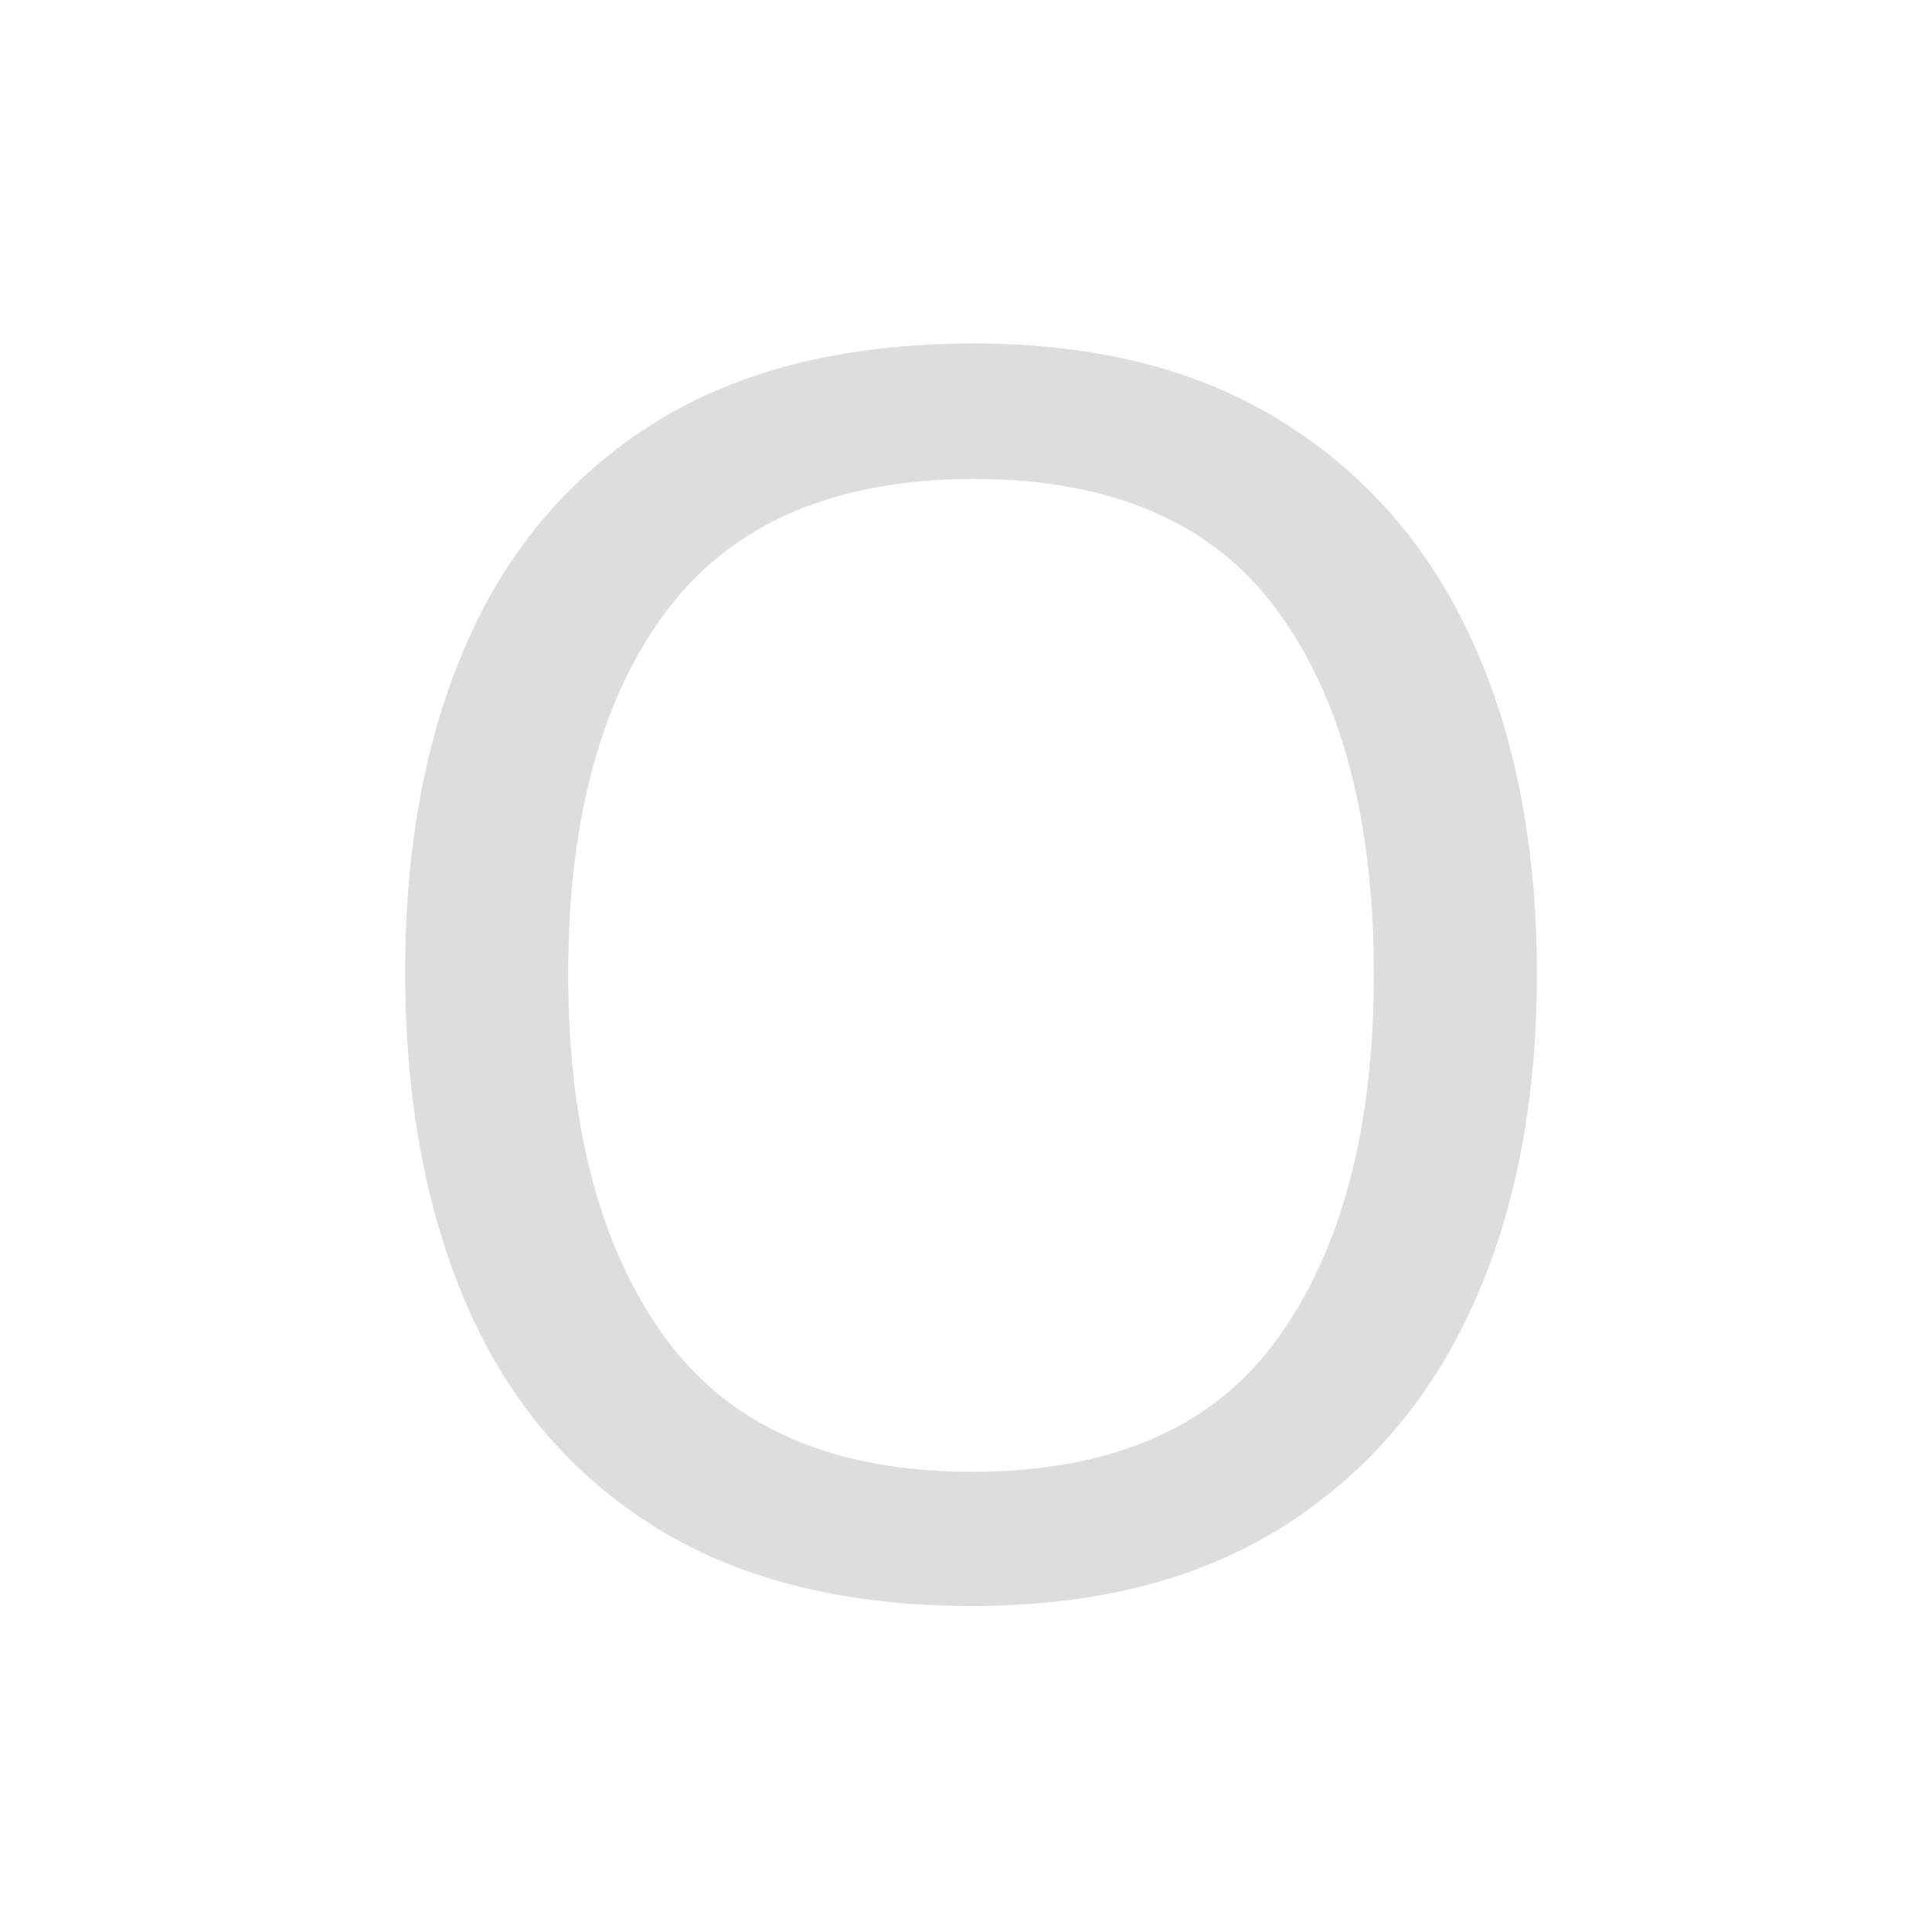
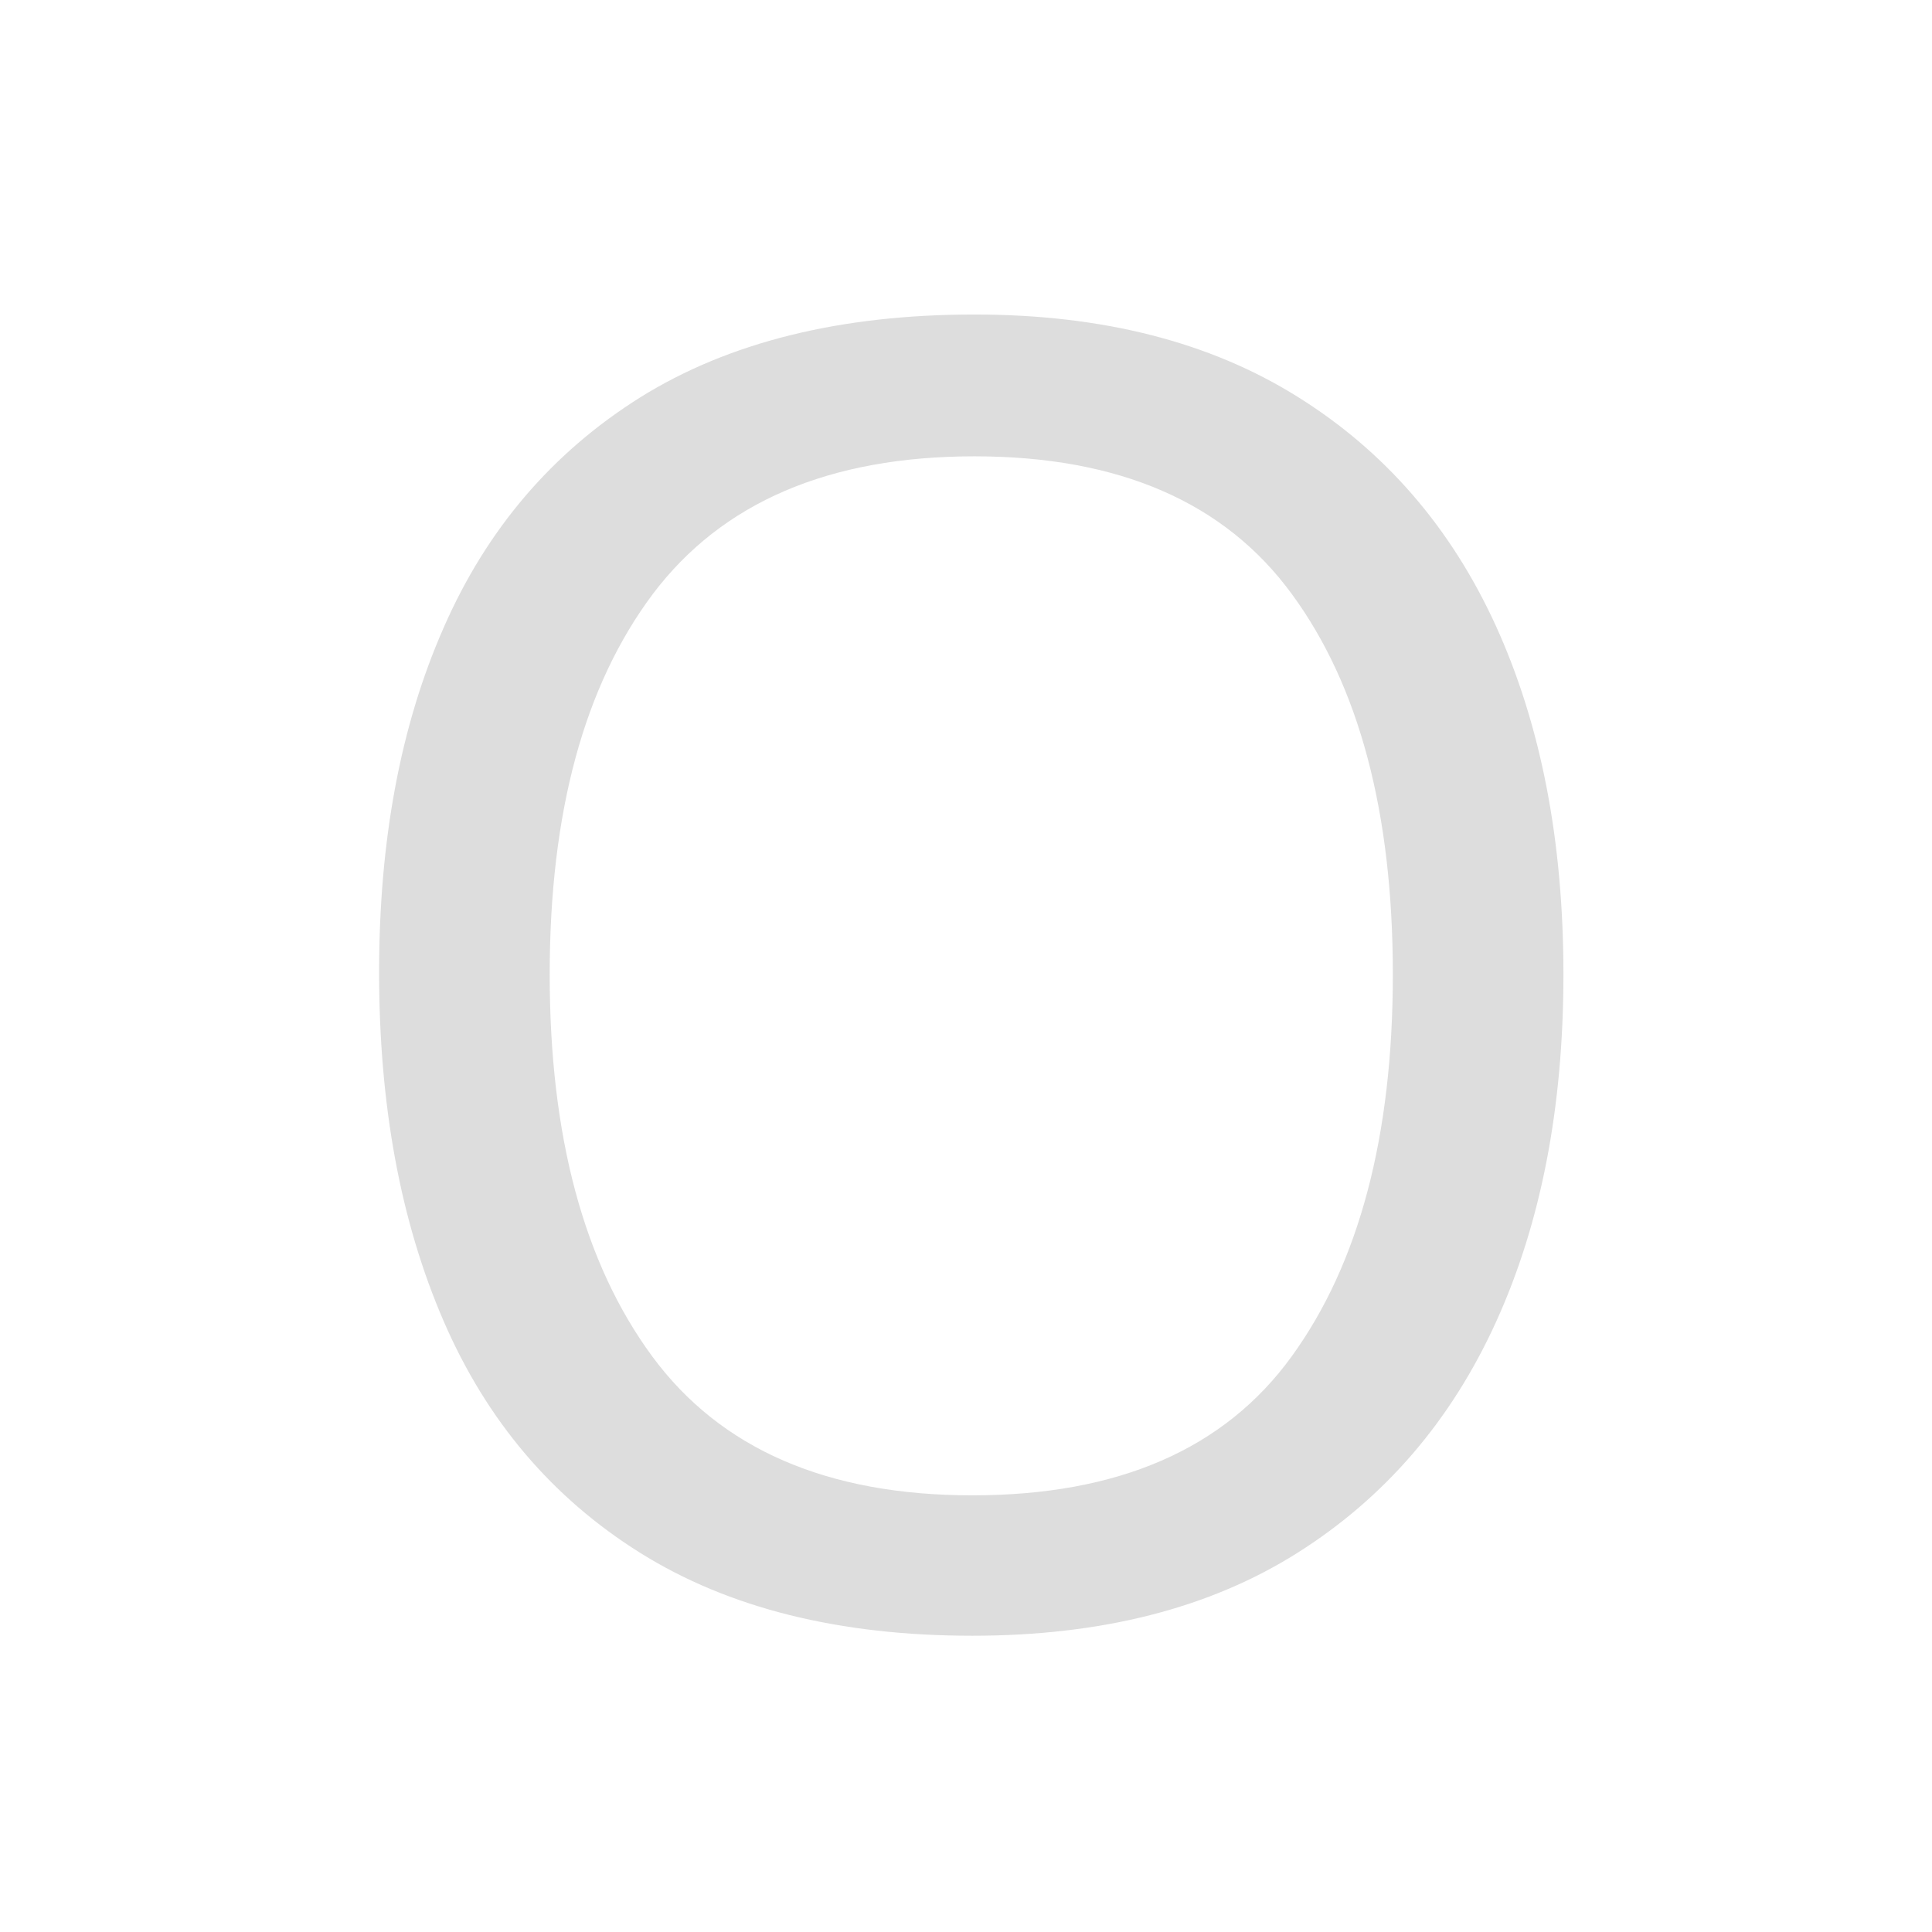
- <svg xmlns="http://www.w3.org/2000/svg" version="1.1" height="45" width="45">
+ <svg xmlns="http://www.w3.org/2000/svg" version="1.1" height="43" width="43">
  <g id="layer1">
    <text id="text5640" y="0" x="0" style="font-style:normal;font-weight:normal;font-size:40px;line-height:125%;font-family:sans-serif;letter-spacing:0px;word-spacing:0px;fill:#dddddd;fill-opacity:1;stroke:none;stroke-width:1px;stroke-linecap:butt;stroke-linejoin:miter;stroke-opacity:1" xml:space="preserve">
-       <tspan y="37" x="7" id="tspan5642">O</tspan>
+       <tspan y="36" x="6" id="tspan5642">O</tspan>
    </text>
  </g>
</svg>
